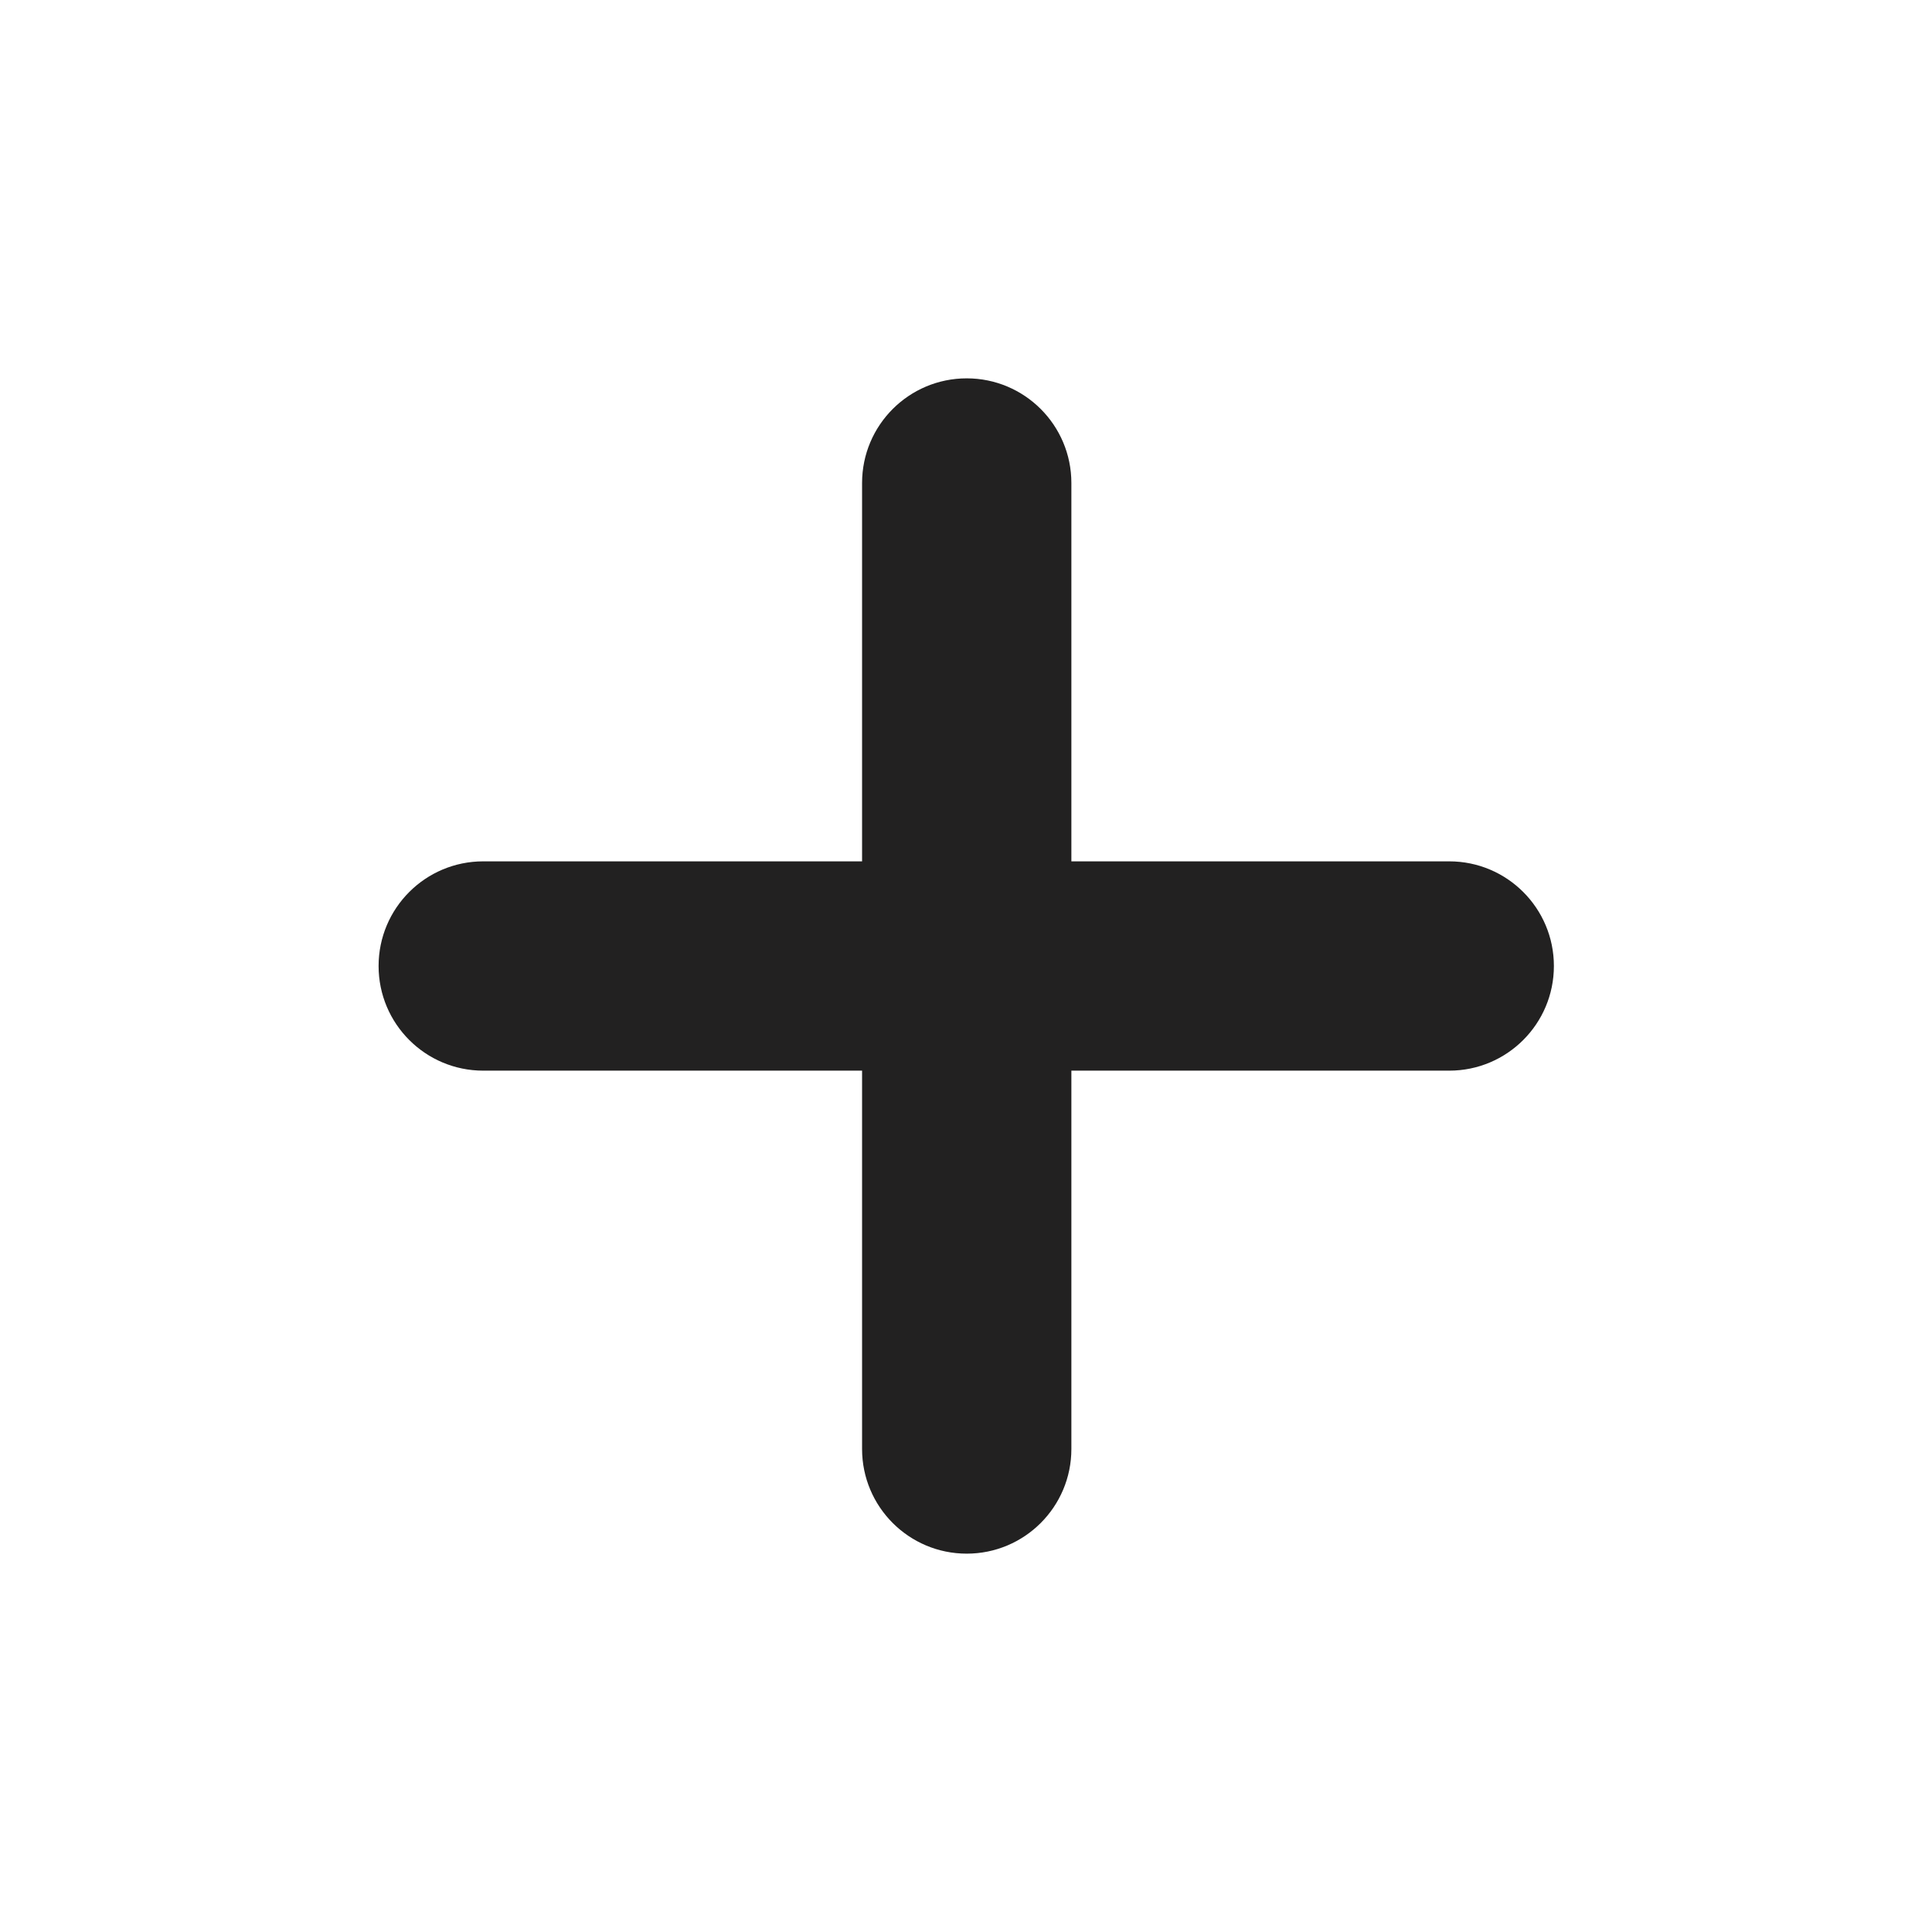
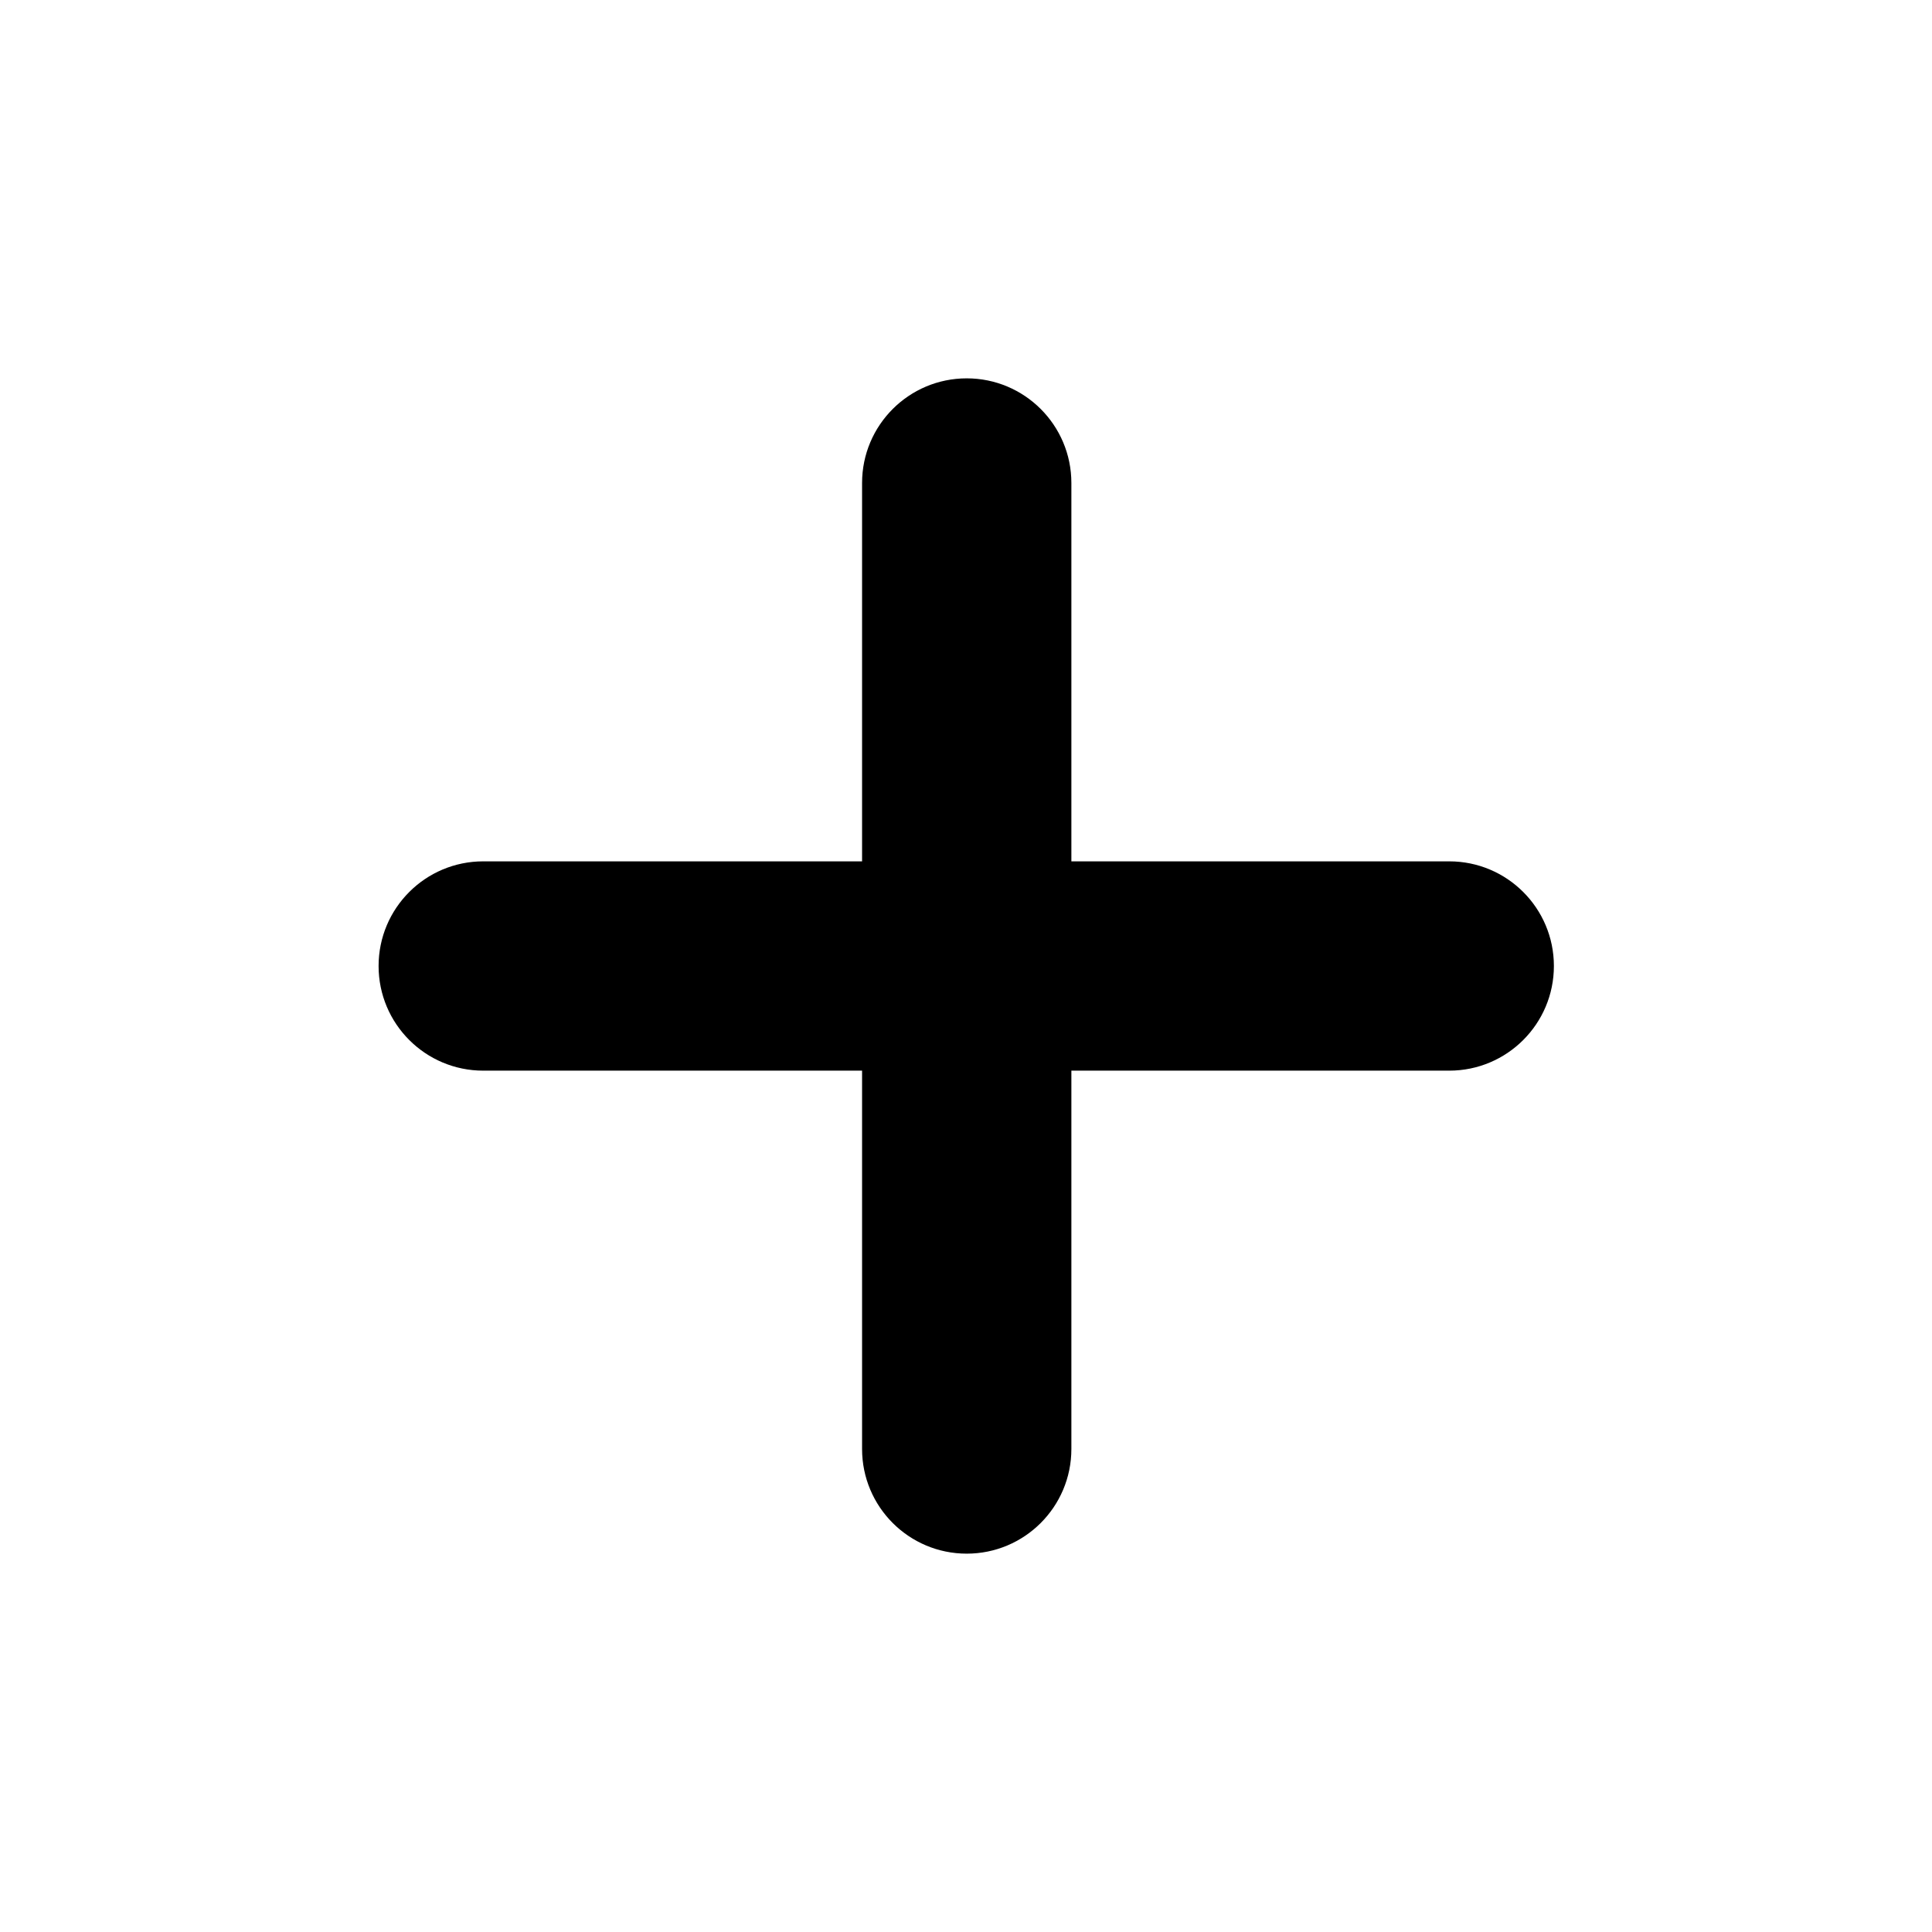
- <svg xmlns="http://www.w3.org/2000/svg" width="24" height="24" viewBox="0 0 24 24" fill="none">
-   <path d="M12.009 4.7C12.727 4.7 13.309 5.282 13.309 6V10.7H18.003C18.721 10.7 19.303 11.282 19.303 12C19.303 12.718 18.721 13.3 18.003 13.3H13.309V18C13.309 18.718 12.727 19.3 12.009 19.3C11.291 19.3 10.709 18.718 10.709 18V13.3H6.003C5.285 13.3 4.703 12.718 4.703 12C4.703 11.282 5.285 10.7 6.003 10.7H10.709V6C10.709 5.282 11.291 4.7 12.009 4.7Z" fill="#222121" />
+ <svg xmlns="http://www.w3.org/2000/svg" viewBox="0 0 24 24" fill="currentColor">
+   <path d="M12.009 4.7C12.727 4.7 13.309 5.282 13.309 6V10.7H18.003C18.721 10.7 19.303 11.282 19.303 12C19.303 12.718 18.721 13.3 18.003 13.3H13.309V18C13.309 18.718 12.727 19.3 12.009 19.3C11.291 19.3 10.709 18.718 10.709 18V13.3H6.003C5.285 13.3 4.703 12.718 4.703 12C4.703 11.282 5.285 10.7 6.003 10.7H10.709V6C10.709 5.282 11.291 4.7 12.009 4.7Z" fill="currentColor" />
</svg>
